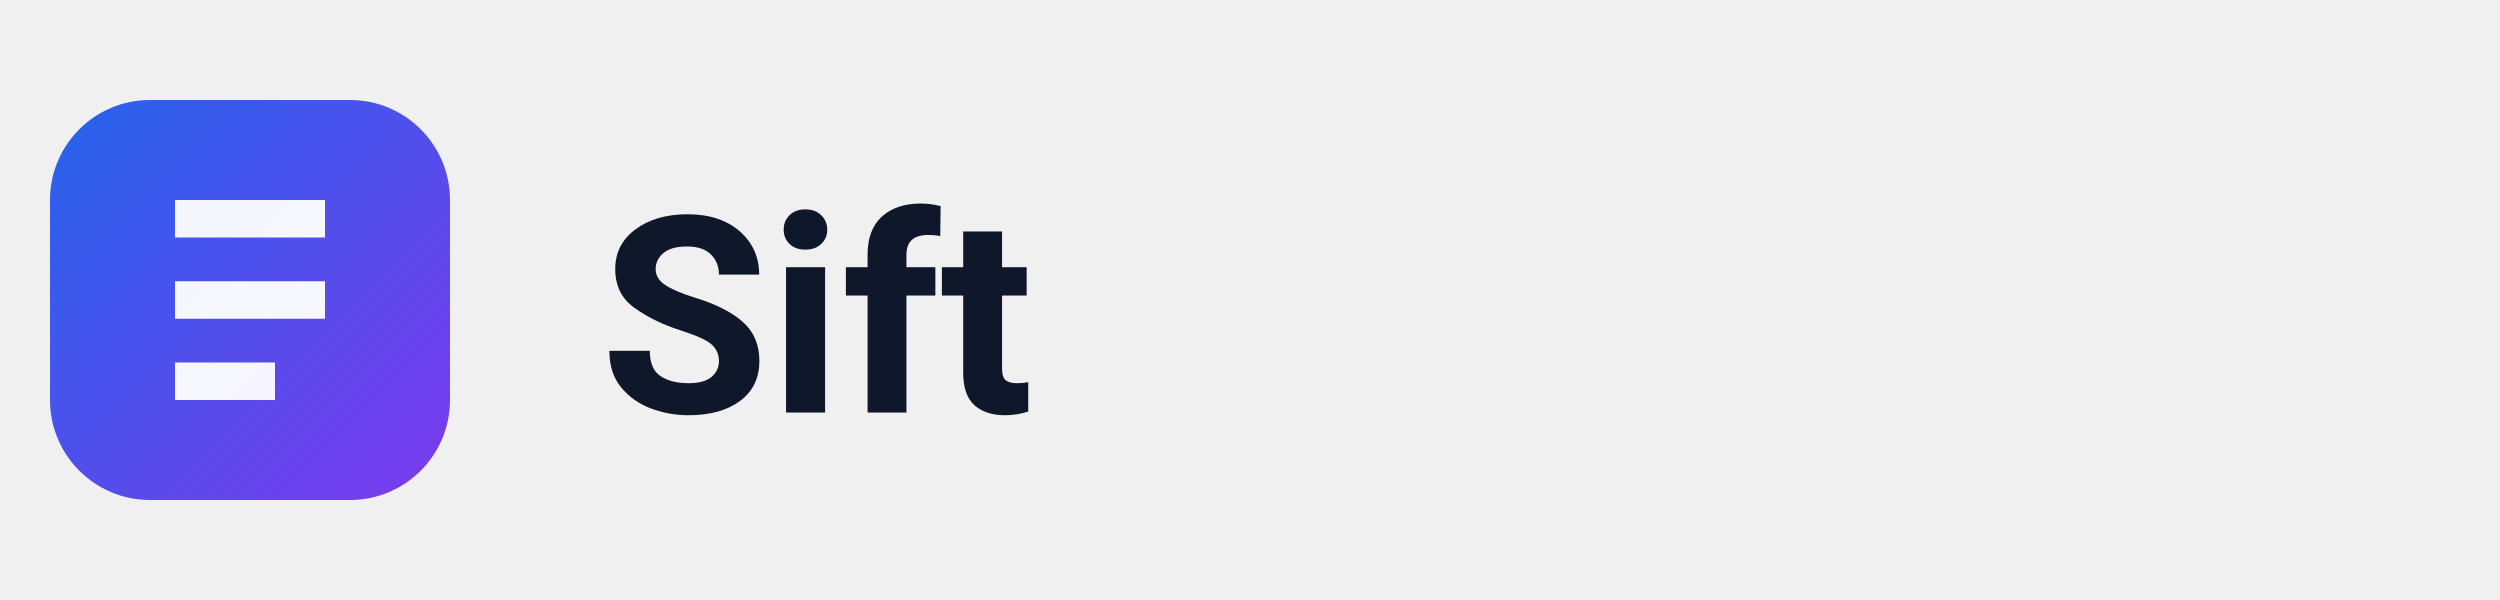
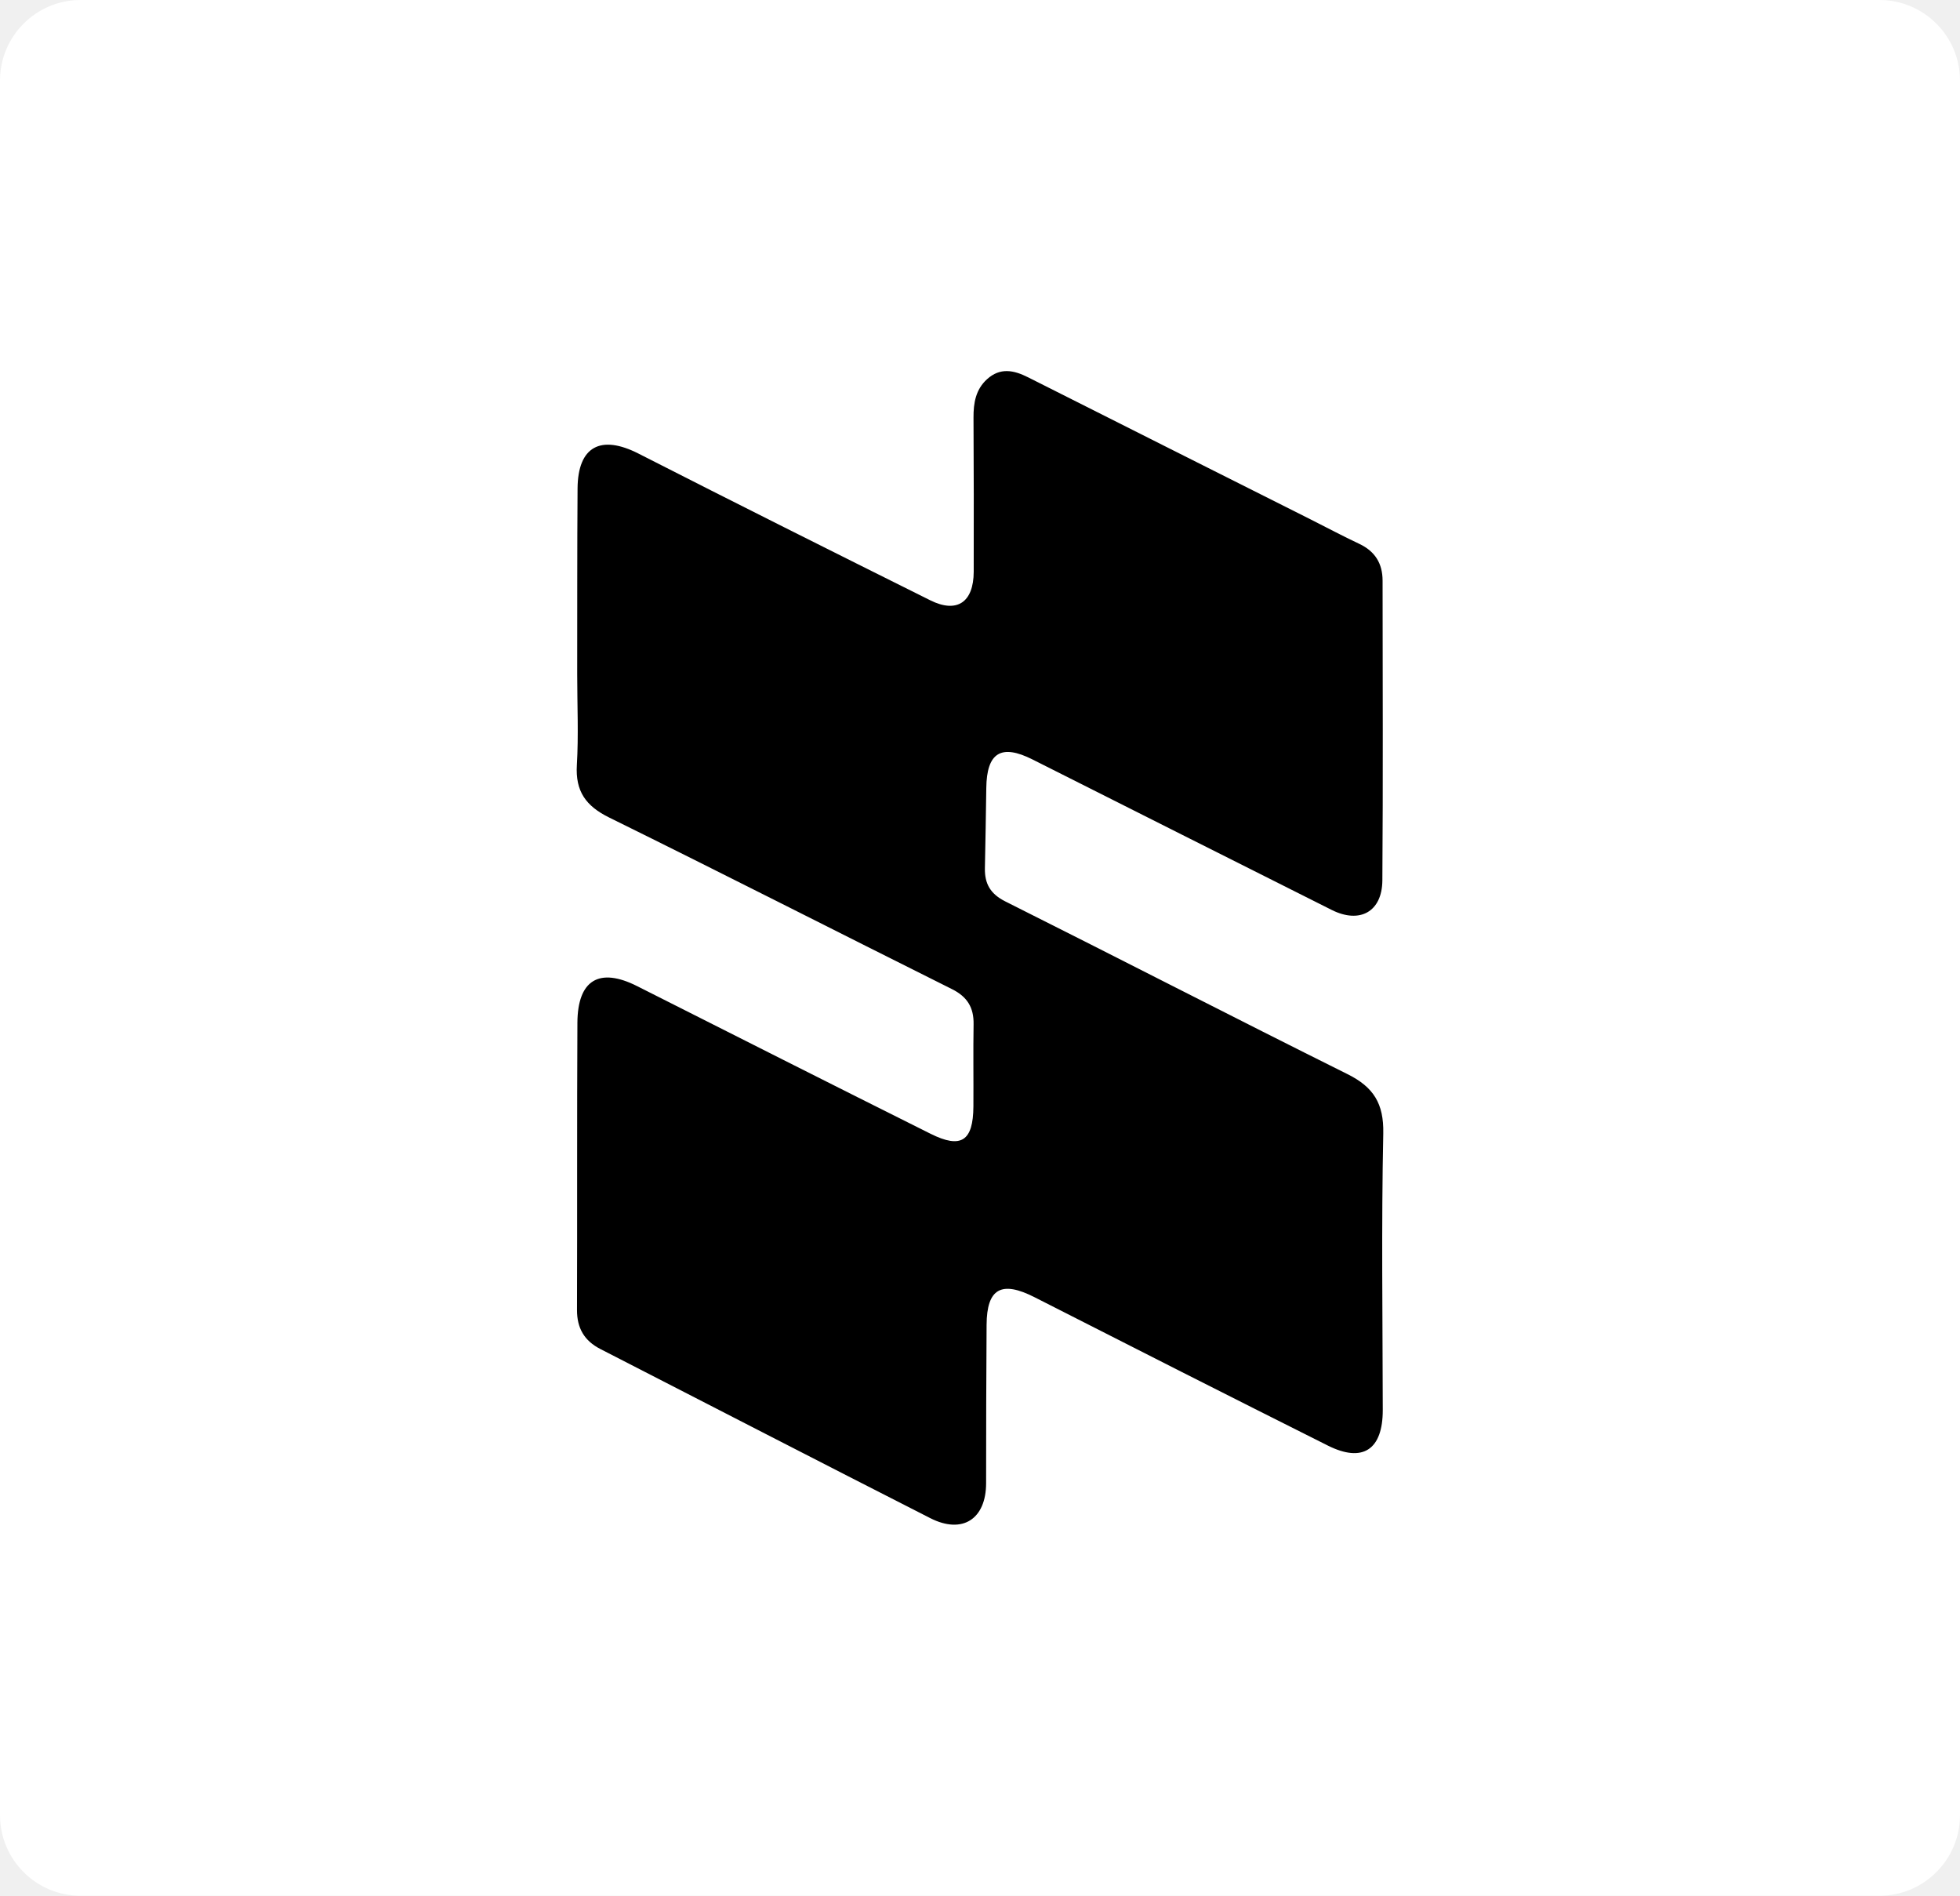
- <svg xmlns="http://www.w3.org/2000/svg" viewBox="0 0 200 48" role="img" aria-labelledby="title">
-   <defs>
-     <linearGradient id="g" x1="0%" y1="0%" x2="100%" y2="100%">
-       <stop offset="0%" style="stop-color:#2563eb" />
-       <stop offset="100%" style="stop-color:#7c3aed" />
-     </linearGradient>
-   </defs>
-   <rect x="4" y="8" width="32" height="32" rx="8" fill="url(#g)" />
-   <path fill="#fff" d="M14 16h12v3H14zm0 6.5h12v3H14zm0 6.5h8v3h-8z" opacity=".95" />
-   <text x="48" y="33" font-family="system-ui,-apple-system,Segoe UI,Roboto,sans-serif" font-size="22" font-weight="700" fill="#0f172a">Sift</text>
+ <svg xmlns="http://www.w3.org/2000/svg" width="486" height="470" viewBox="0 0 486 470" fill="none">
+   <rect width="486" height="470" rx="20" fill="white" />
+   <path d="M143.122 167.152C143.144 151.449 143.105 136.269 143.213 121.09C143.287 110.674 148.957 107.681 158.327 112.459C182.368 124.719 206.506 136.79 230.66 148.824C237.283 152.123 241.414 149.337 241.441 141.749C241.486 129.012 241.448 116.275 241.389 103.538C241.372 99.921 241.928 96.561 244.755 94.004C247.994 91.074 251.365 91.749 254.905 93.535C278.224 105.298 301.571 117.006 324.907 128.736C328.953 130.769 332.948 132.908 337.044 134.833C340.965 136.676 342.821 139.712 342.824 143.951C342.839 168.726 342.953 193.502 342.77 218.276C342.713 226.052 337.163 229.083 330.214 225.595C305.475 213.18 280.747 200.741 256.025 188.29C248.236 184.367 244.662 186.578 244.56 195.395C244.484 202.019 244.337 208.642 244.214 215.265C244.143 219.096 245.575 221.627 249.272 223.479C277.605 237.669 305.772 252.193 334.142 266.31C340.572 269.509 343.149 273.584 342.993 280.998C342.515 303.844 342.836 326.708 342.869 349.565C342.883 359.39 337.936 362.738 329.252 358.388C304.973 346.224 280.752 333.944 256.552 321.623C248.337 317.439 244.692 319.404 244.634 328.437C244.55 341.523 244.511 354.608 244.514 367.694C244.517 376.591 238.669 380.451 230.666 376.38C203.352 362.488 176.124 348.424 148.855 334.443C144.885 332.407 143.057 329.271 143.072 324.758C143.151 301.029 143.05 277.299 143.173 253.571C143.228 242.928 148.609 239.756 157.97 244.477C182.218 256.708 206.453 268.964 230.752 281.092C238.341 284.88 241.305 282.885 241.364 274.322C241.411 267.518 241.296 260.712 241.409 253.909C241.477 249.782 239.836 247.114 236.067 245.234C207.711 231.087 179.48 216.689 151.055 202.683C145.255 199.825 142.648 196.174 143.038 189.654C143.475 182.352 143.129 175.004 143.122 167.152Z" fill="black" />
</svg>
